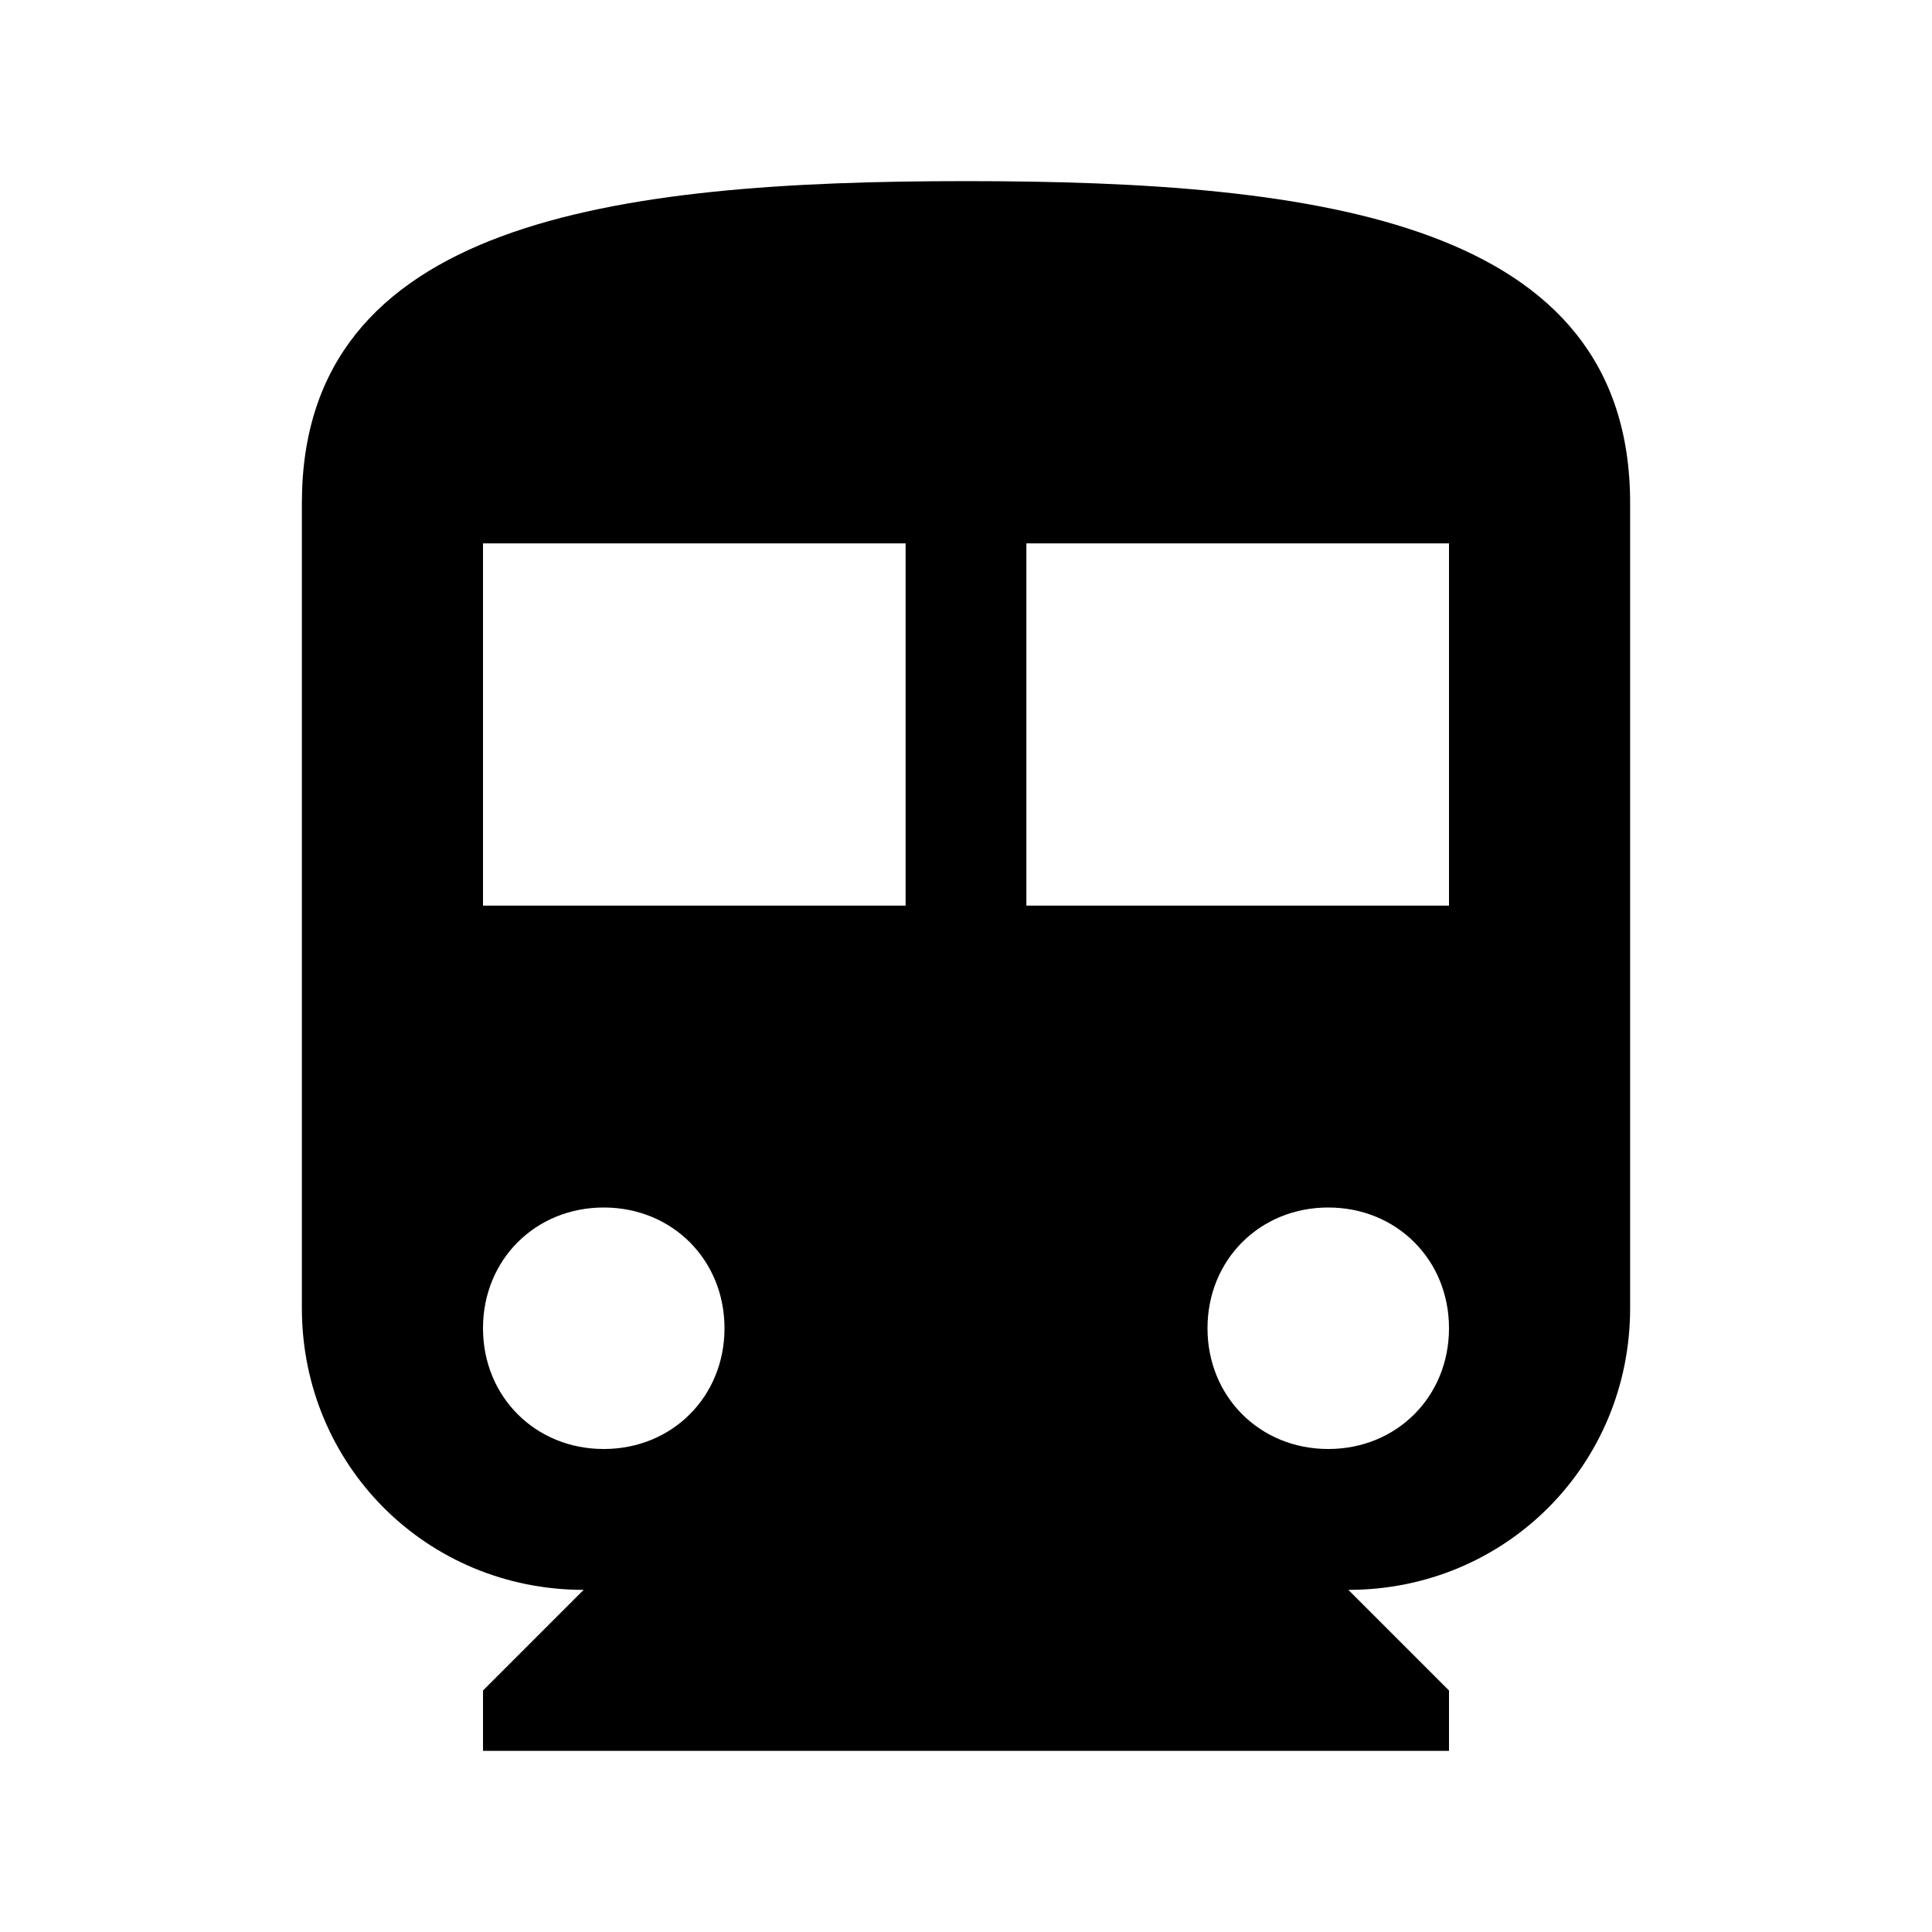
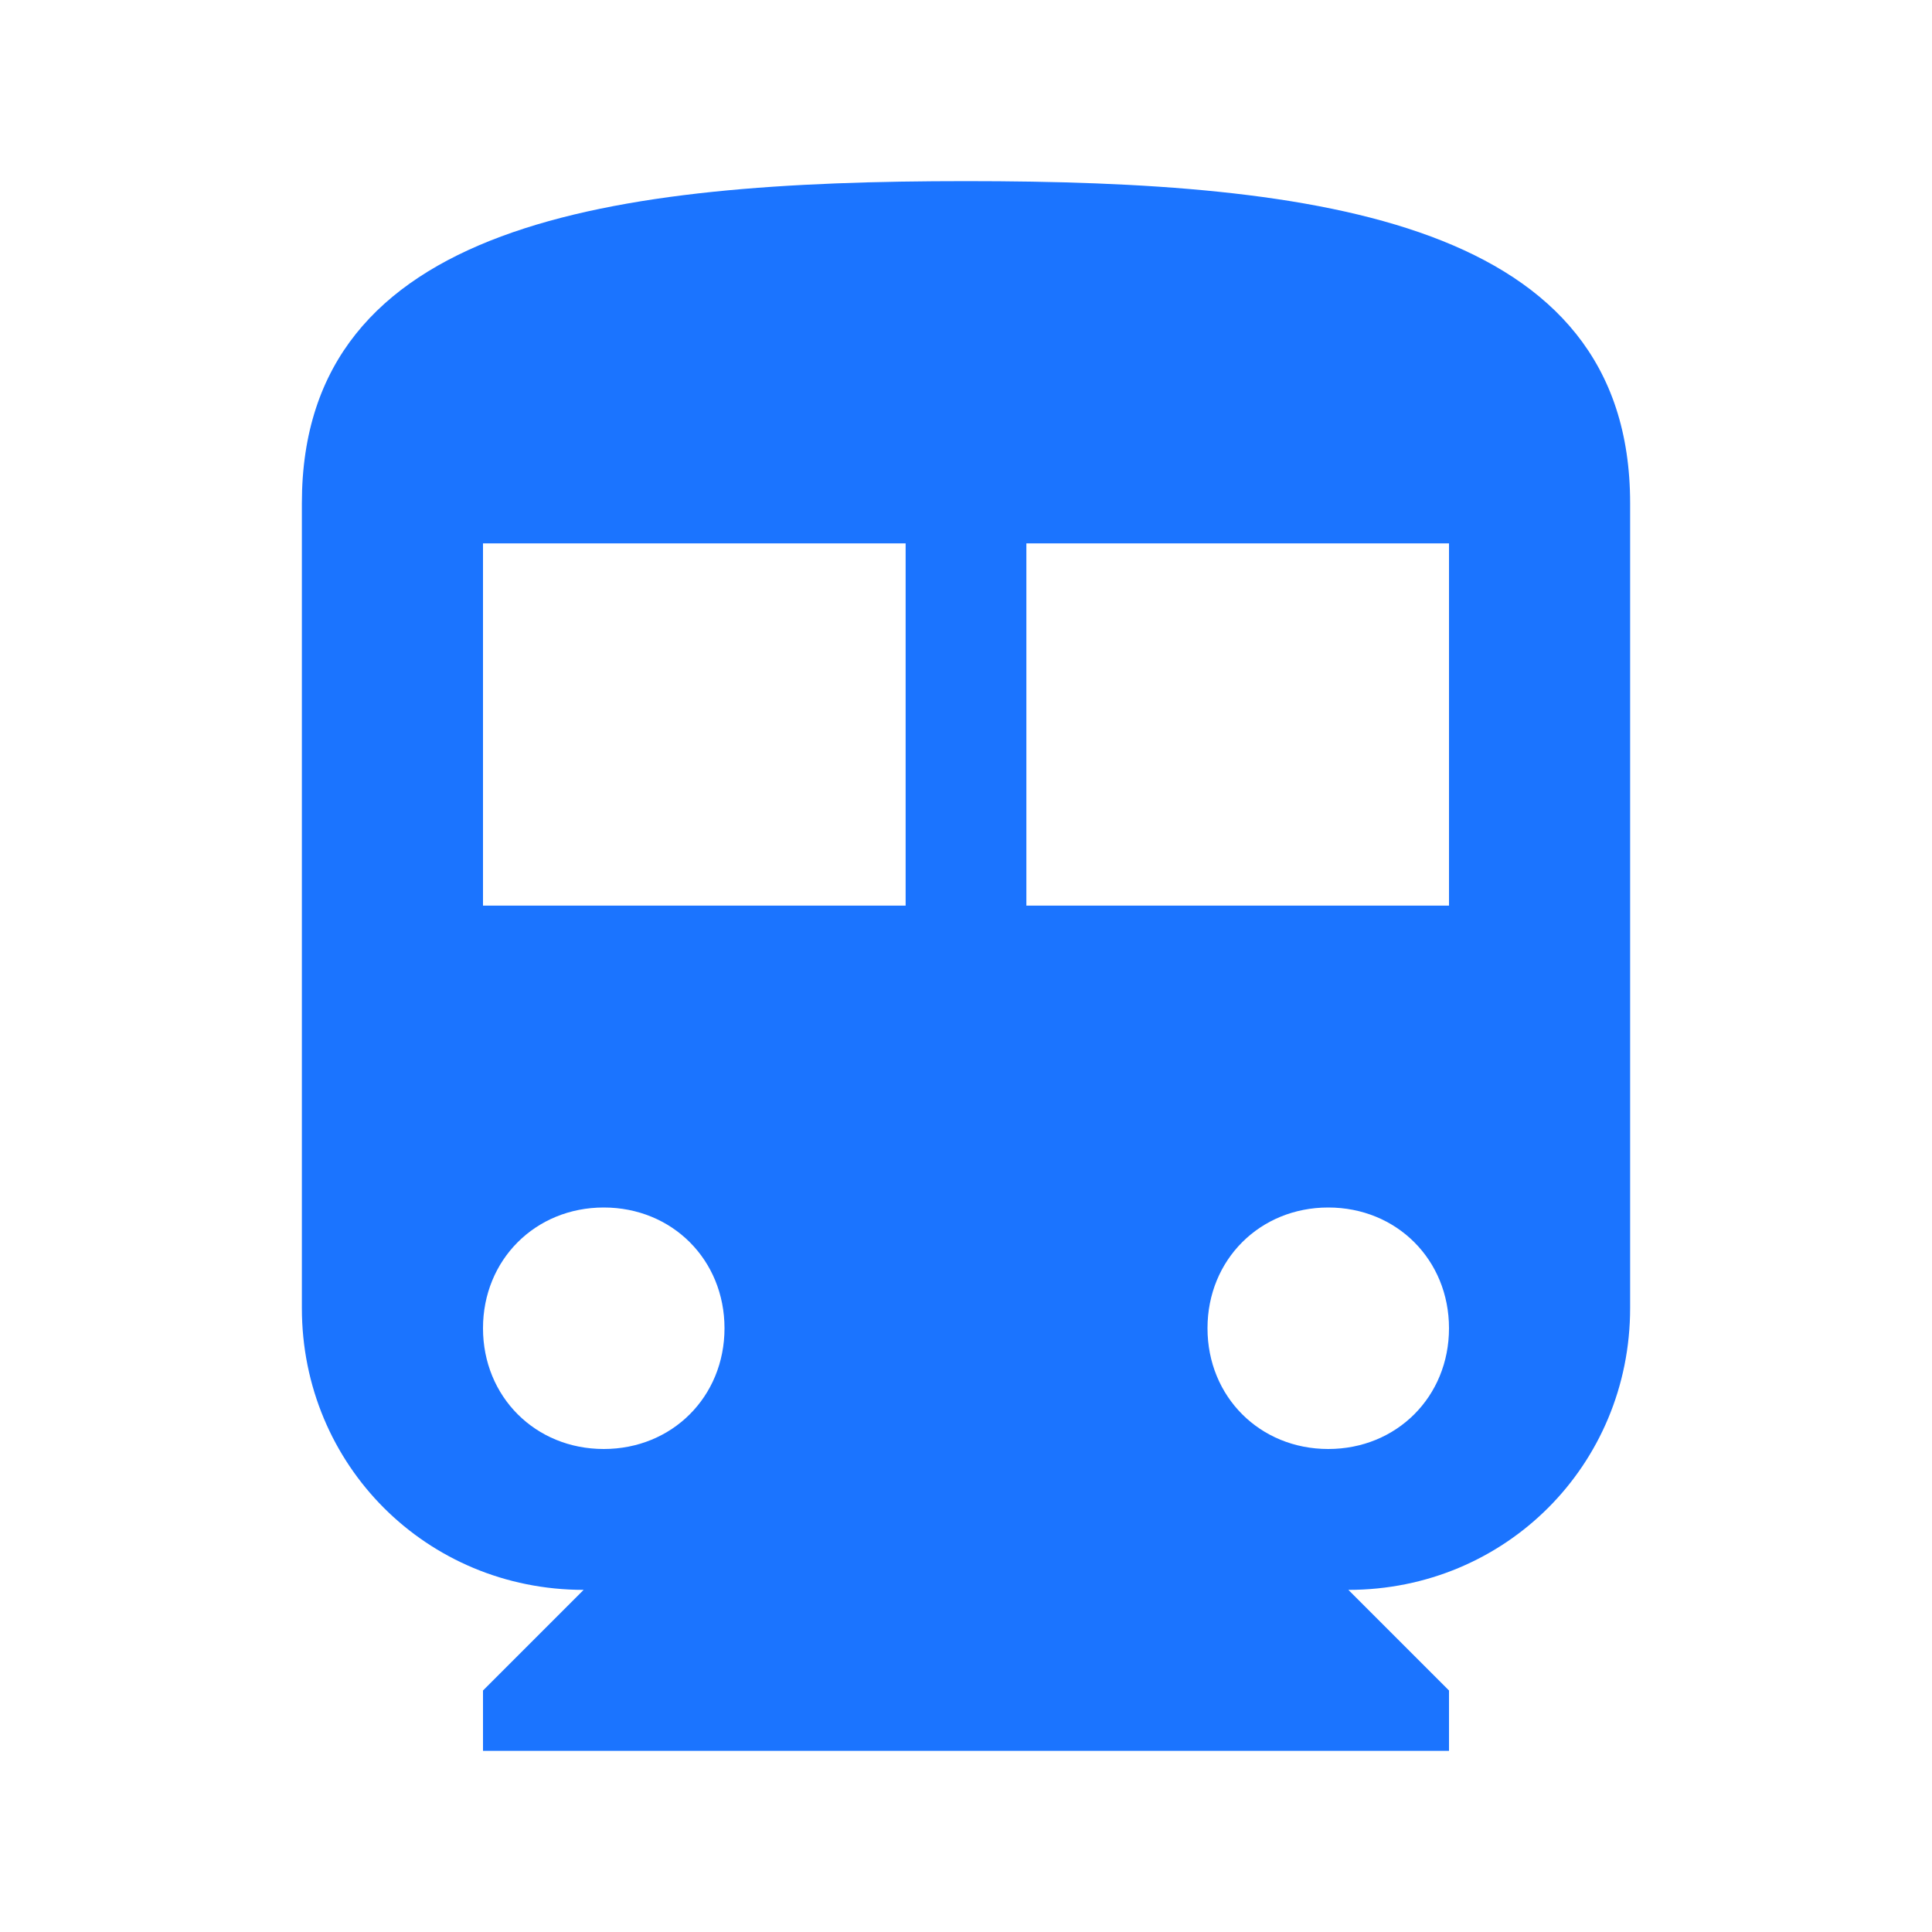
<svg xmlns="http://www.w3.org/2000/svg" version="1.1" id="Layer_1" x="0px" y="0px" width="512px" height="512px" viewBox="0 0 512 512" enable-background="new 0 0 512 512" xml:space="preserve">
-   <g>
+   <g fill="#1b74ff" fill-opacity="1">
    <path d="M256,48c-93.864,0-176,10.668-176,85.334v213.332c0,41.604,33.062,74.666,74.667,74.666L128,448v16h256v-16l-26.667-26.668   c41.604,0,74.667-33.062,74.667-74.666V133.334C432,58.668,349.864,48,256,48z M160,384c-18.136,0-32-13.865-32-32   c0-18.137,13.864-32,32-32s32,13.863,32,32C192,370.135,178.136,384,160,384z M240,240H128v-96h112V240z M352,384   c-18.136,0-32-13.865-32-32c0-18.137,13.864-32,32-32s32,13.863,32,32C384,370.135,370.136,384,352,384z M384,240H272v-96h112V240z   " />
  </g>
</svg>
